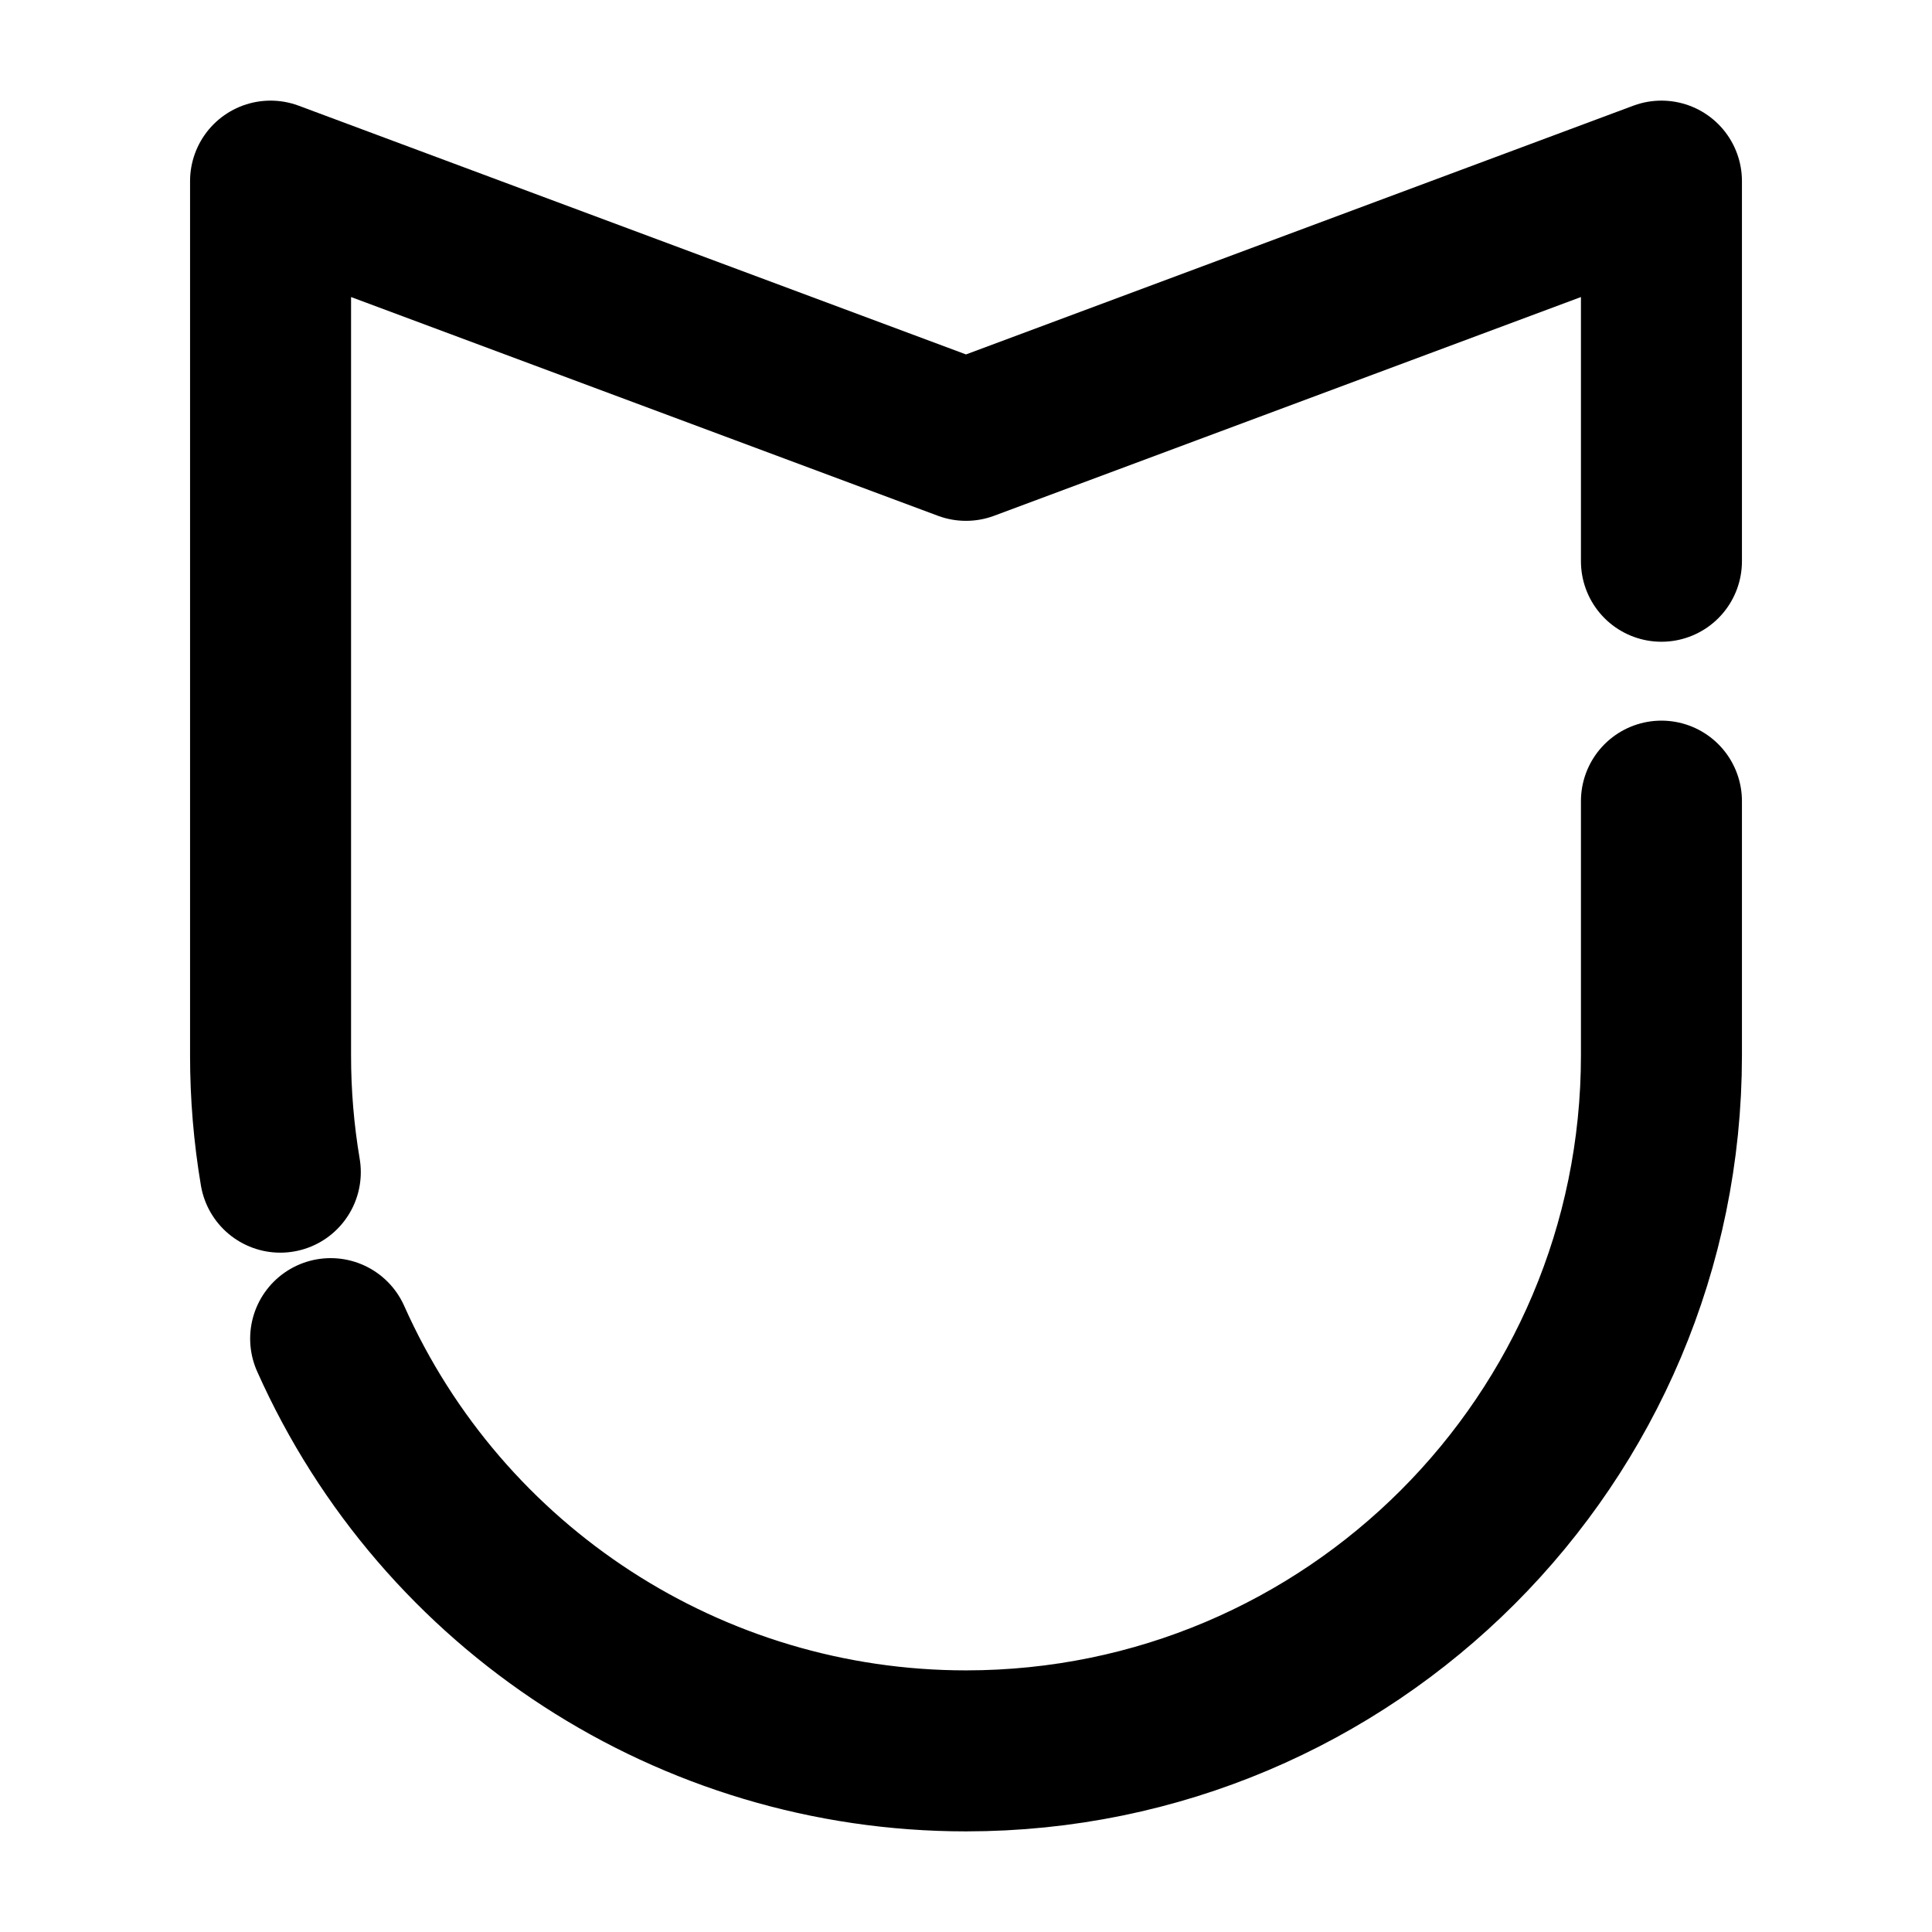
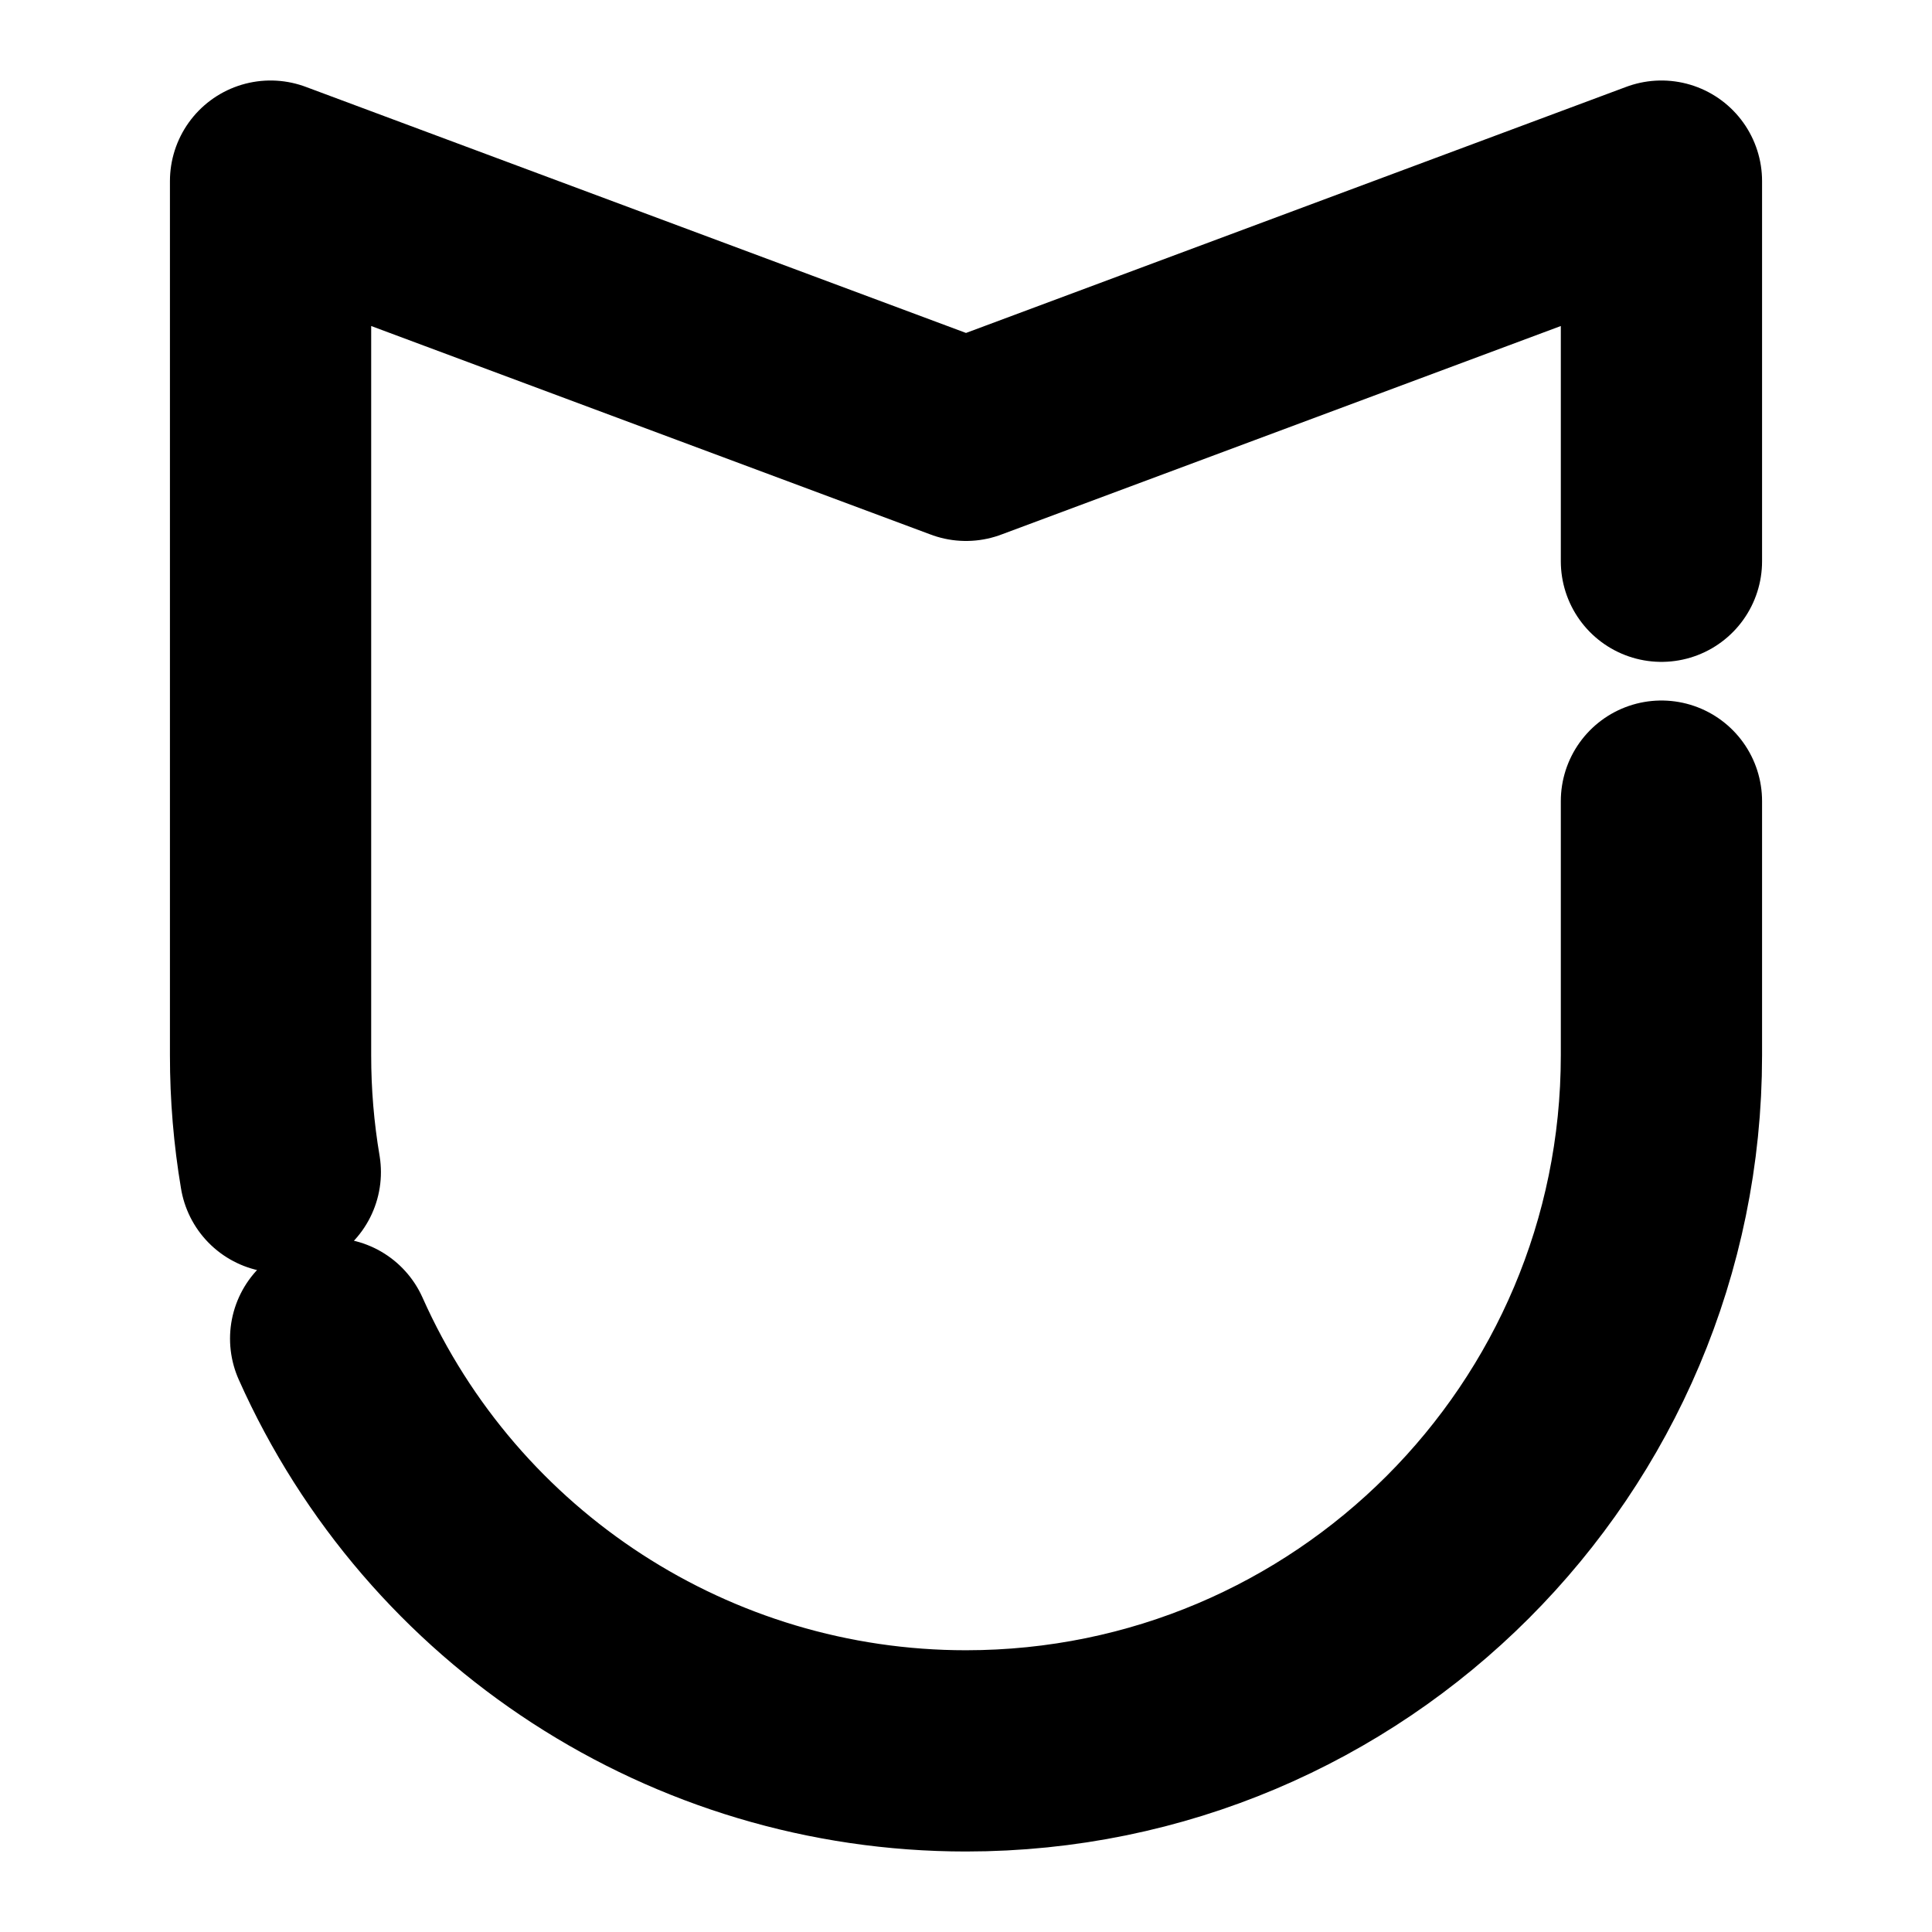
<svg xmlns="http://www.w3.org/2000/svg" viewBox="0 0 48 48">
-   <path fill="none" stroke="#000000" stroke-linecap="round" stroke-linejoin="round" stroke-width="4" d="M6.964 29.122a17.4 17.4 0 0 1-.242-2.9V4.5L24 10.94L41.278 4.5v9.444m0 5.96v6.318A17.28 17.28 0 0 1 24 43.5h0A17.28 17.28 0 0 1 8.215 33.258" />
+   <path fill="none" stroke="#000000" stroke-linecap="round" stroke-linejoin="round" stroke-width="5" d="M6.964 29.122a17.4 17.4 0 0 1-.242-2.9V4.5L24 10.94L41.278 4.5v9.444m0 5.96v6.318A17.28 17.28 0 0 1 24 43.5h0A17.28 17.28 0 0 1 8.215 33.258" />
</svg>
